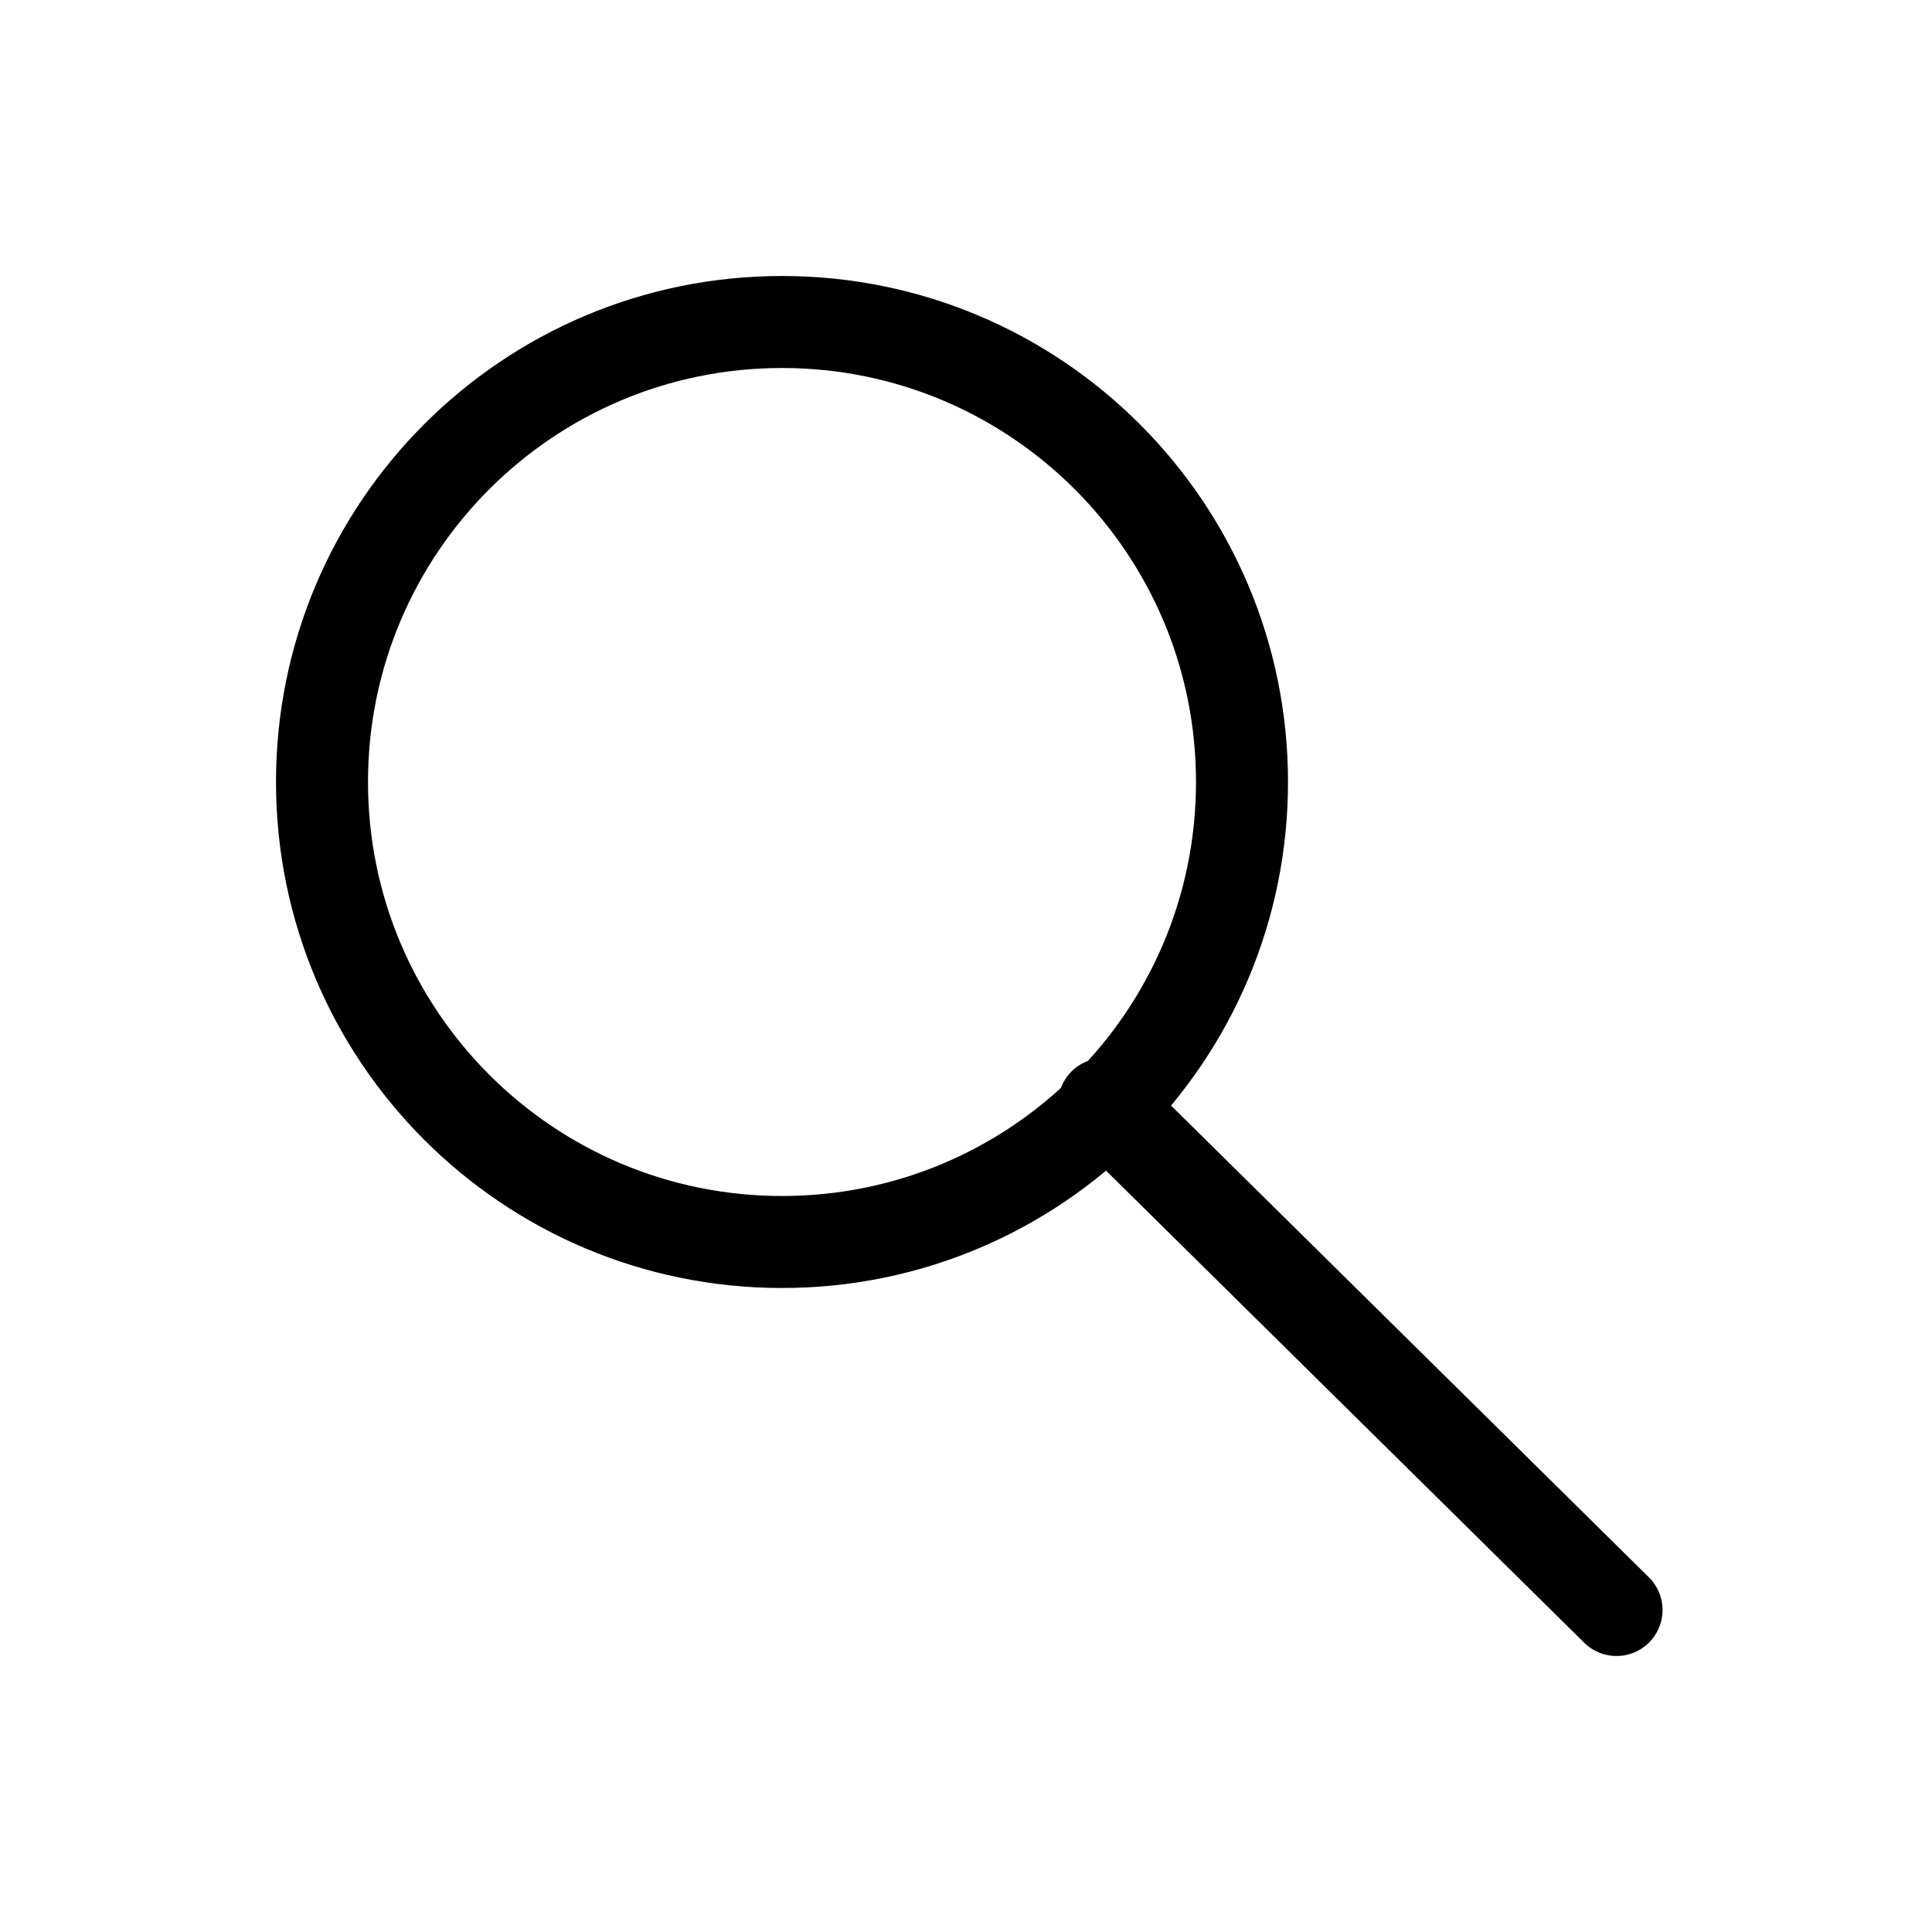
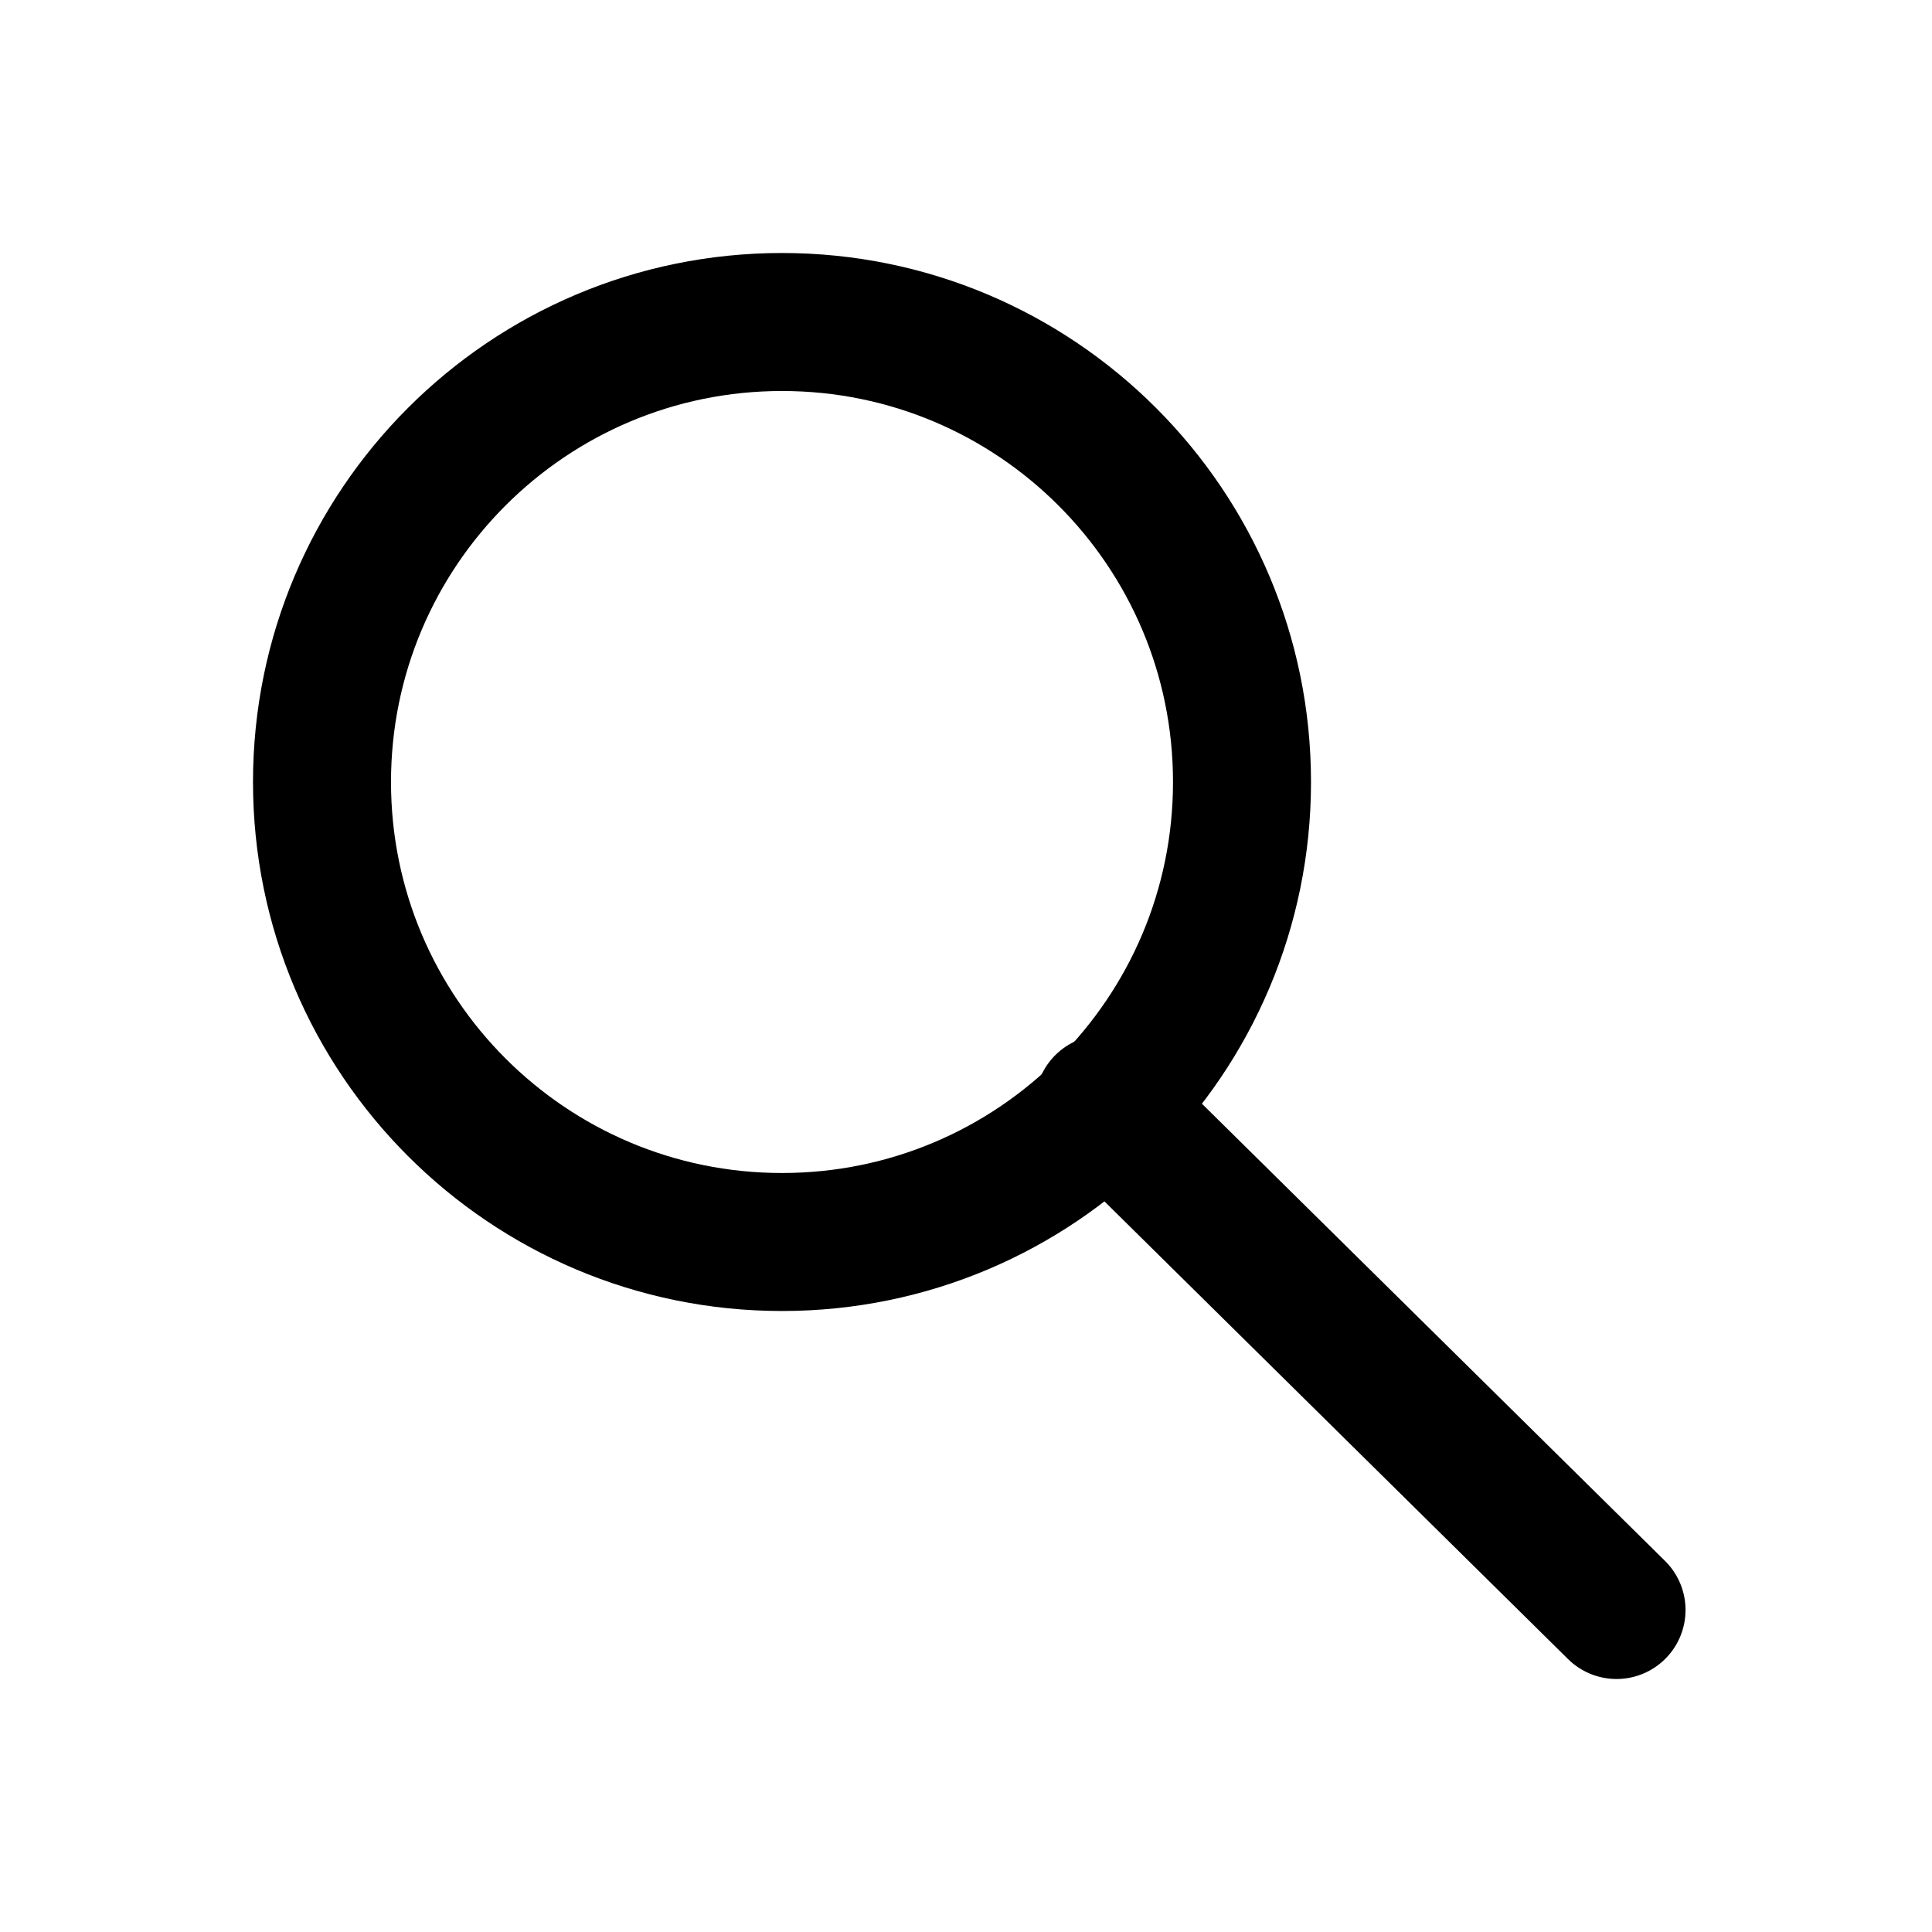
- <svg xmlns="http://www.w3.org/2000/svg" height="21" viewBox="0 0 21 21" width="21">
+ <svg xmlns="http://www.w3.org/2000/svg" height="21" viewBox="0 0 21 21" width="21" stroke-width="1.5">
  <g fill="none" fill-rule="evenodd" stroke="#000" stroke-linecap="round" stroke-linejoin="round">
    <circle cx="8.5" cy="8.5" r="5" />
    <path d="m17.571 17.5-5.571-5.5" />
  </g>
</svg>
